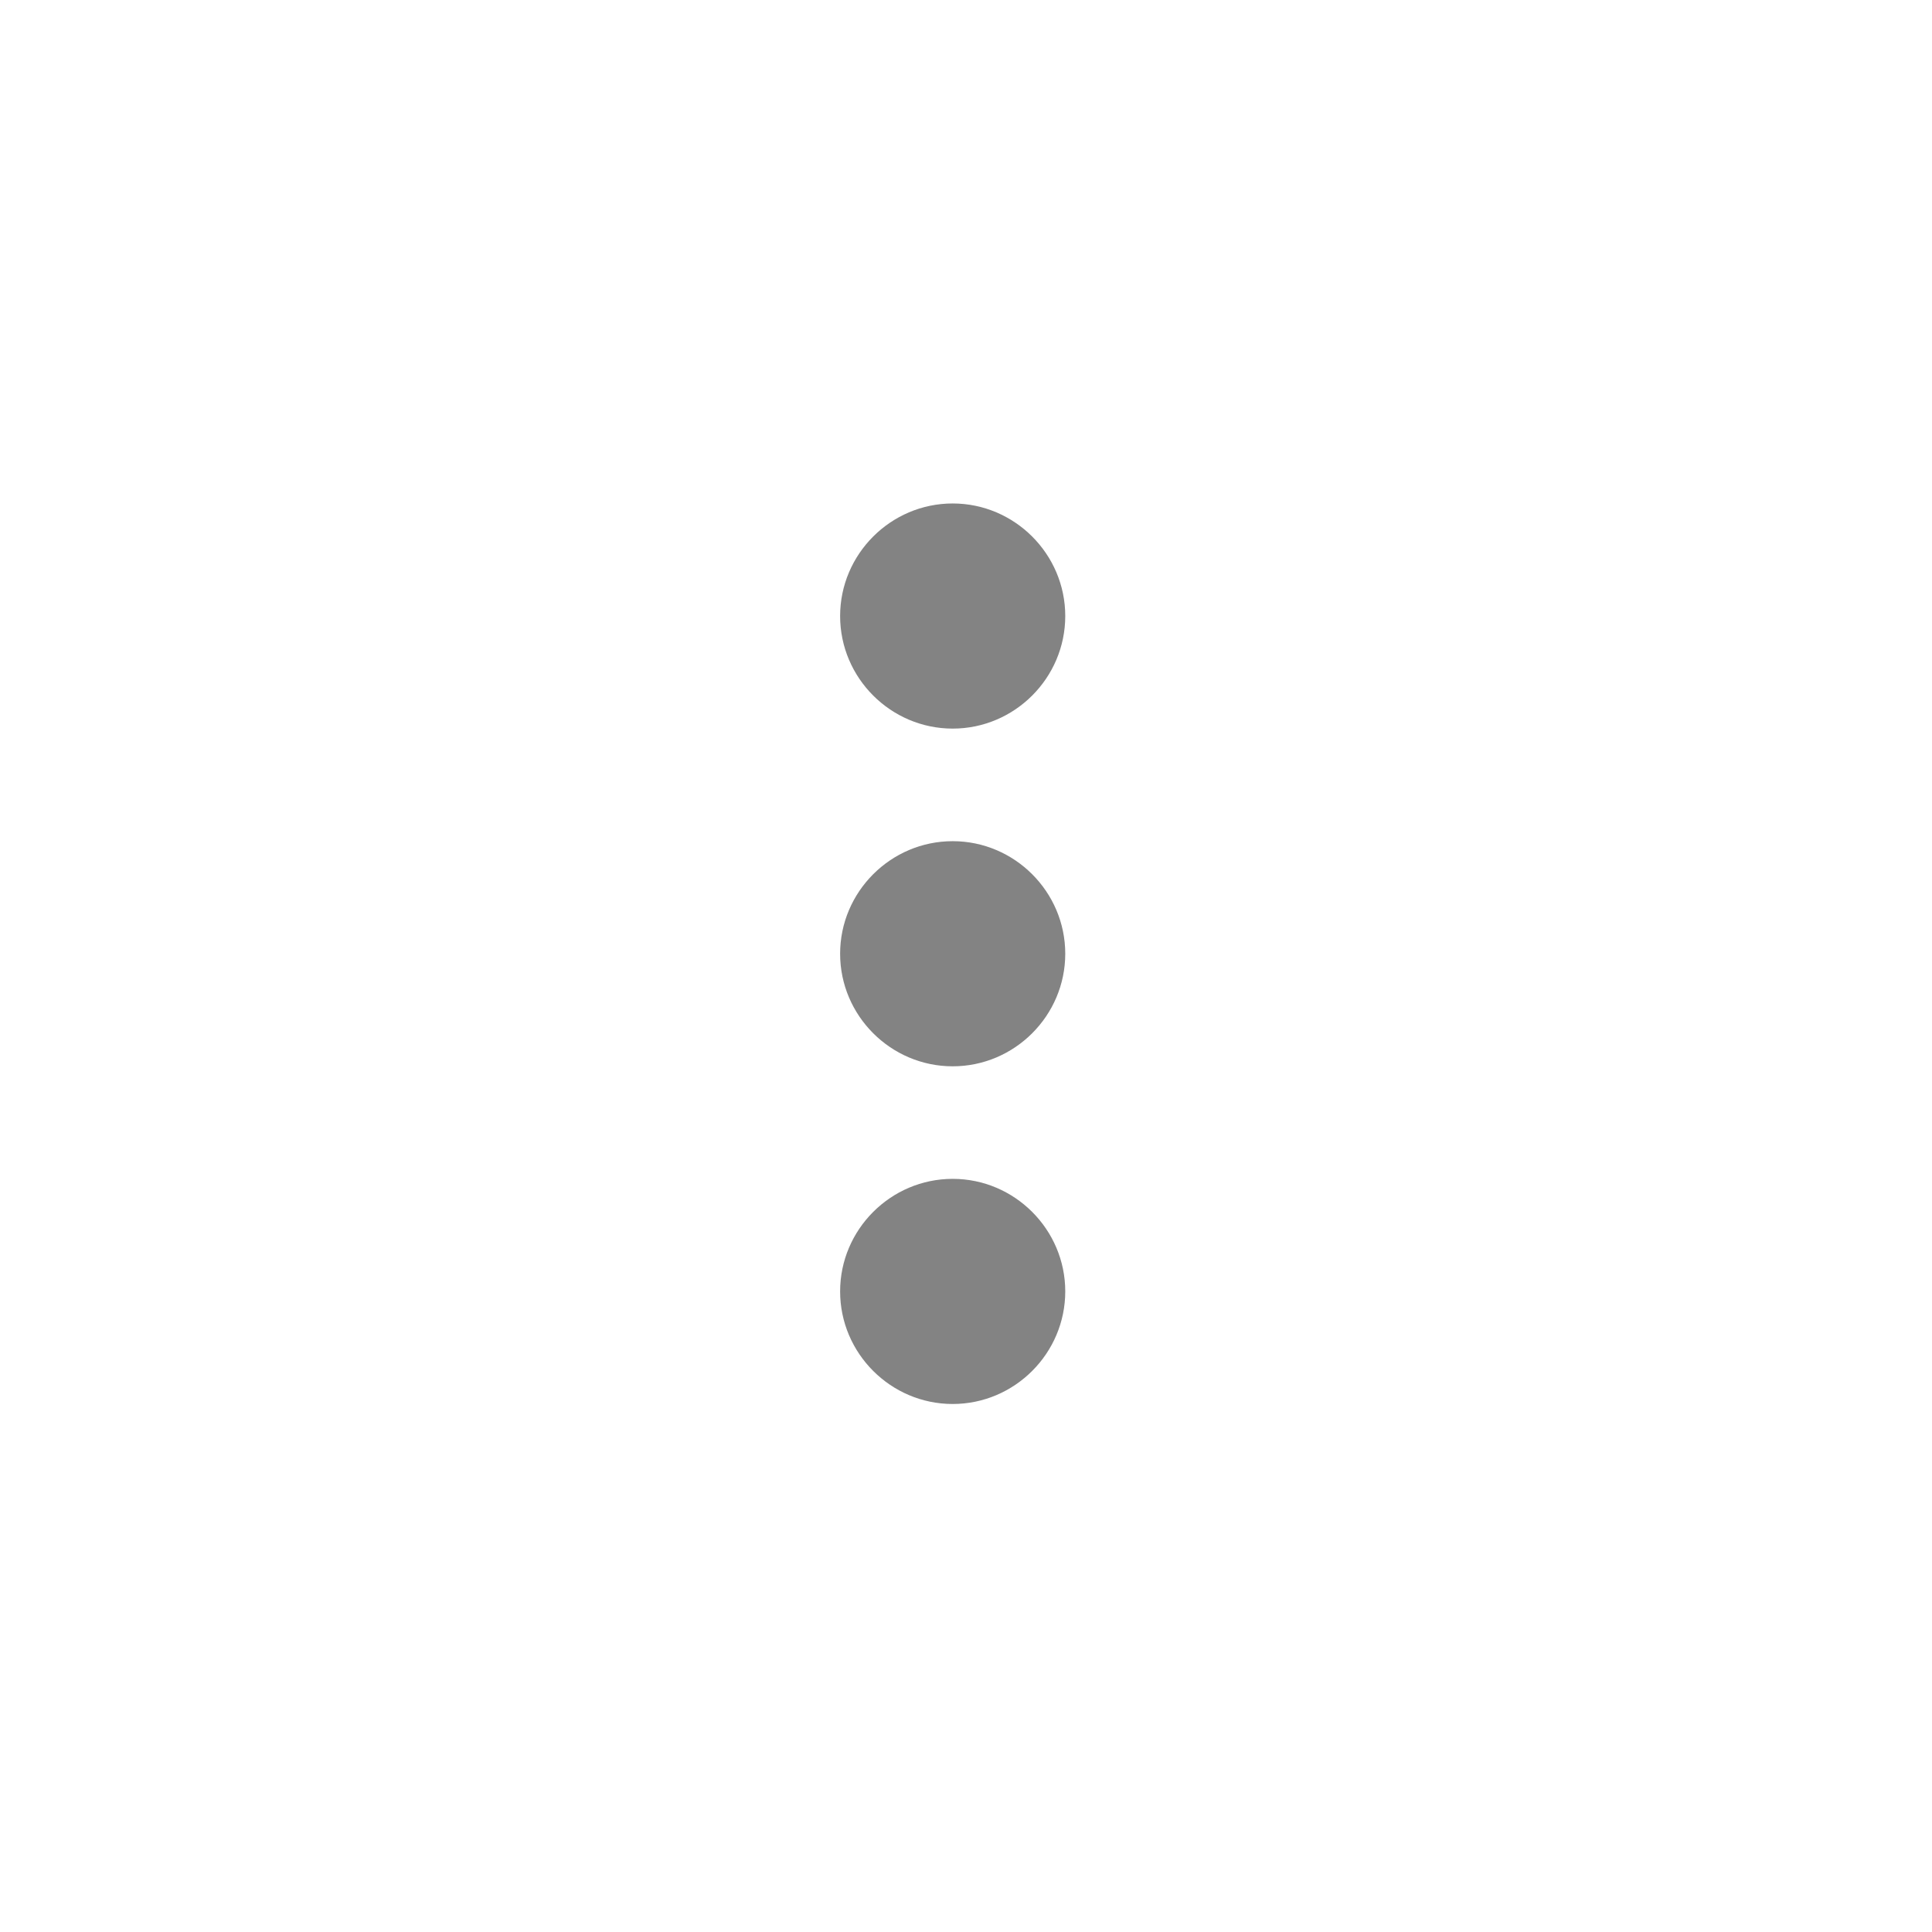
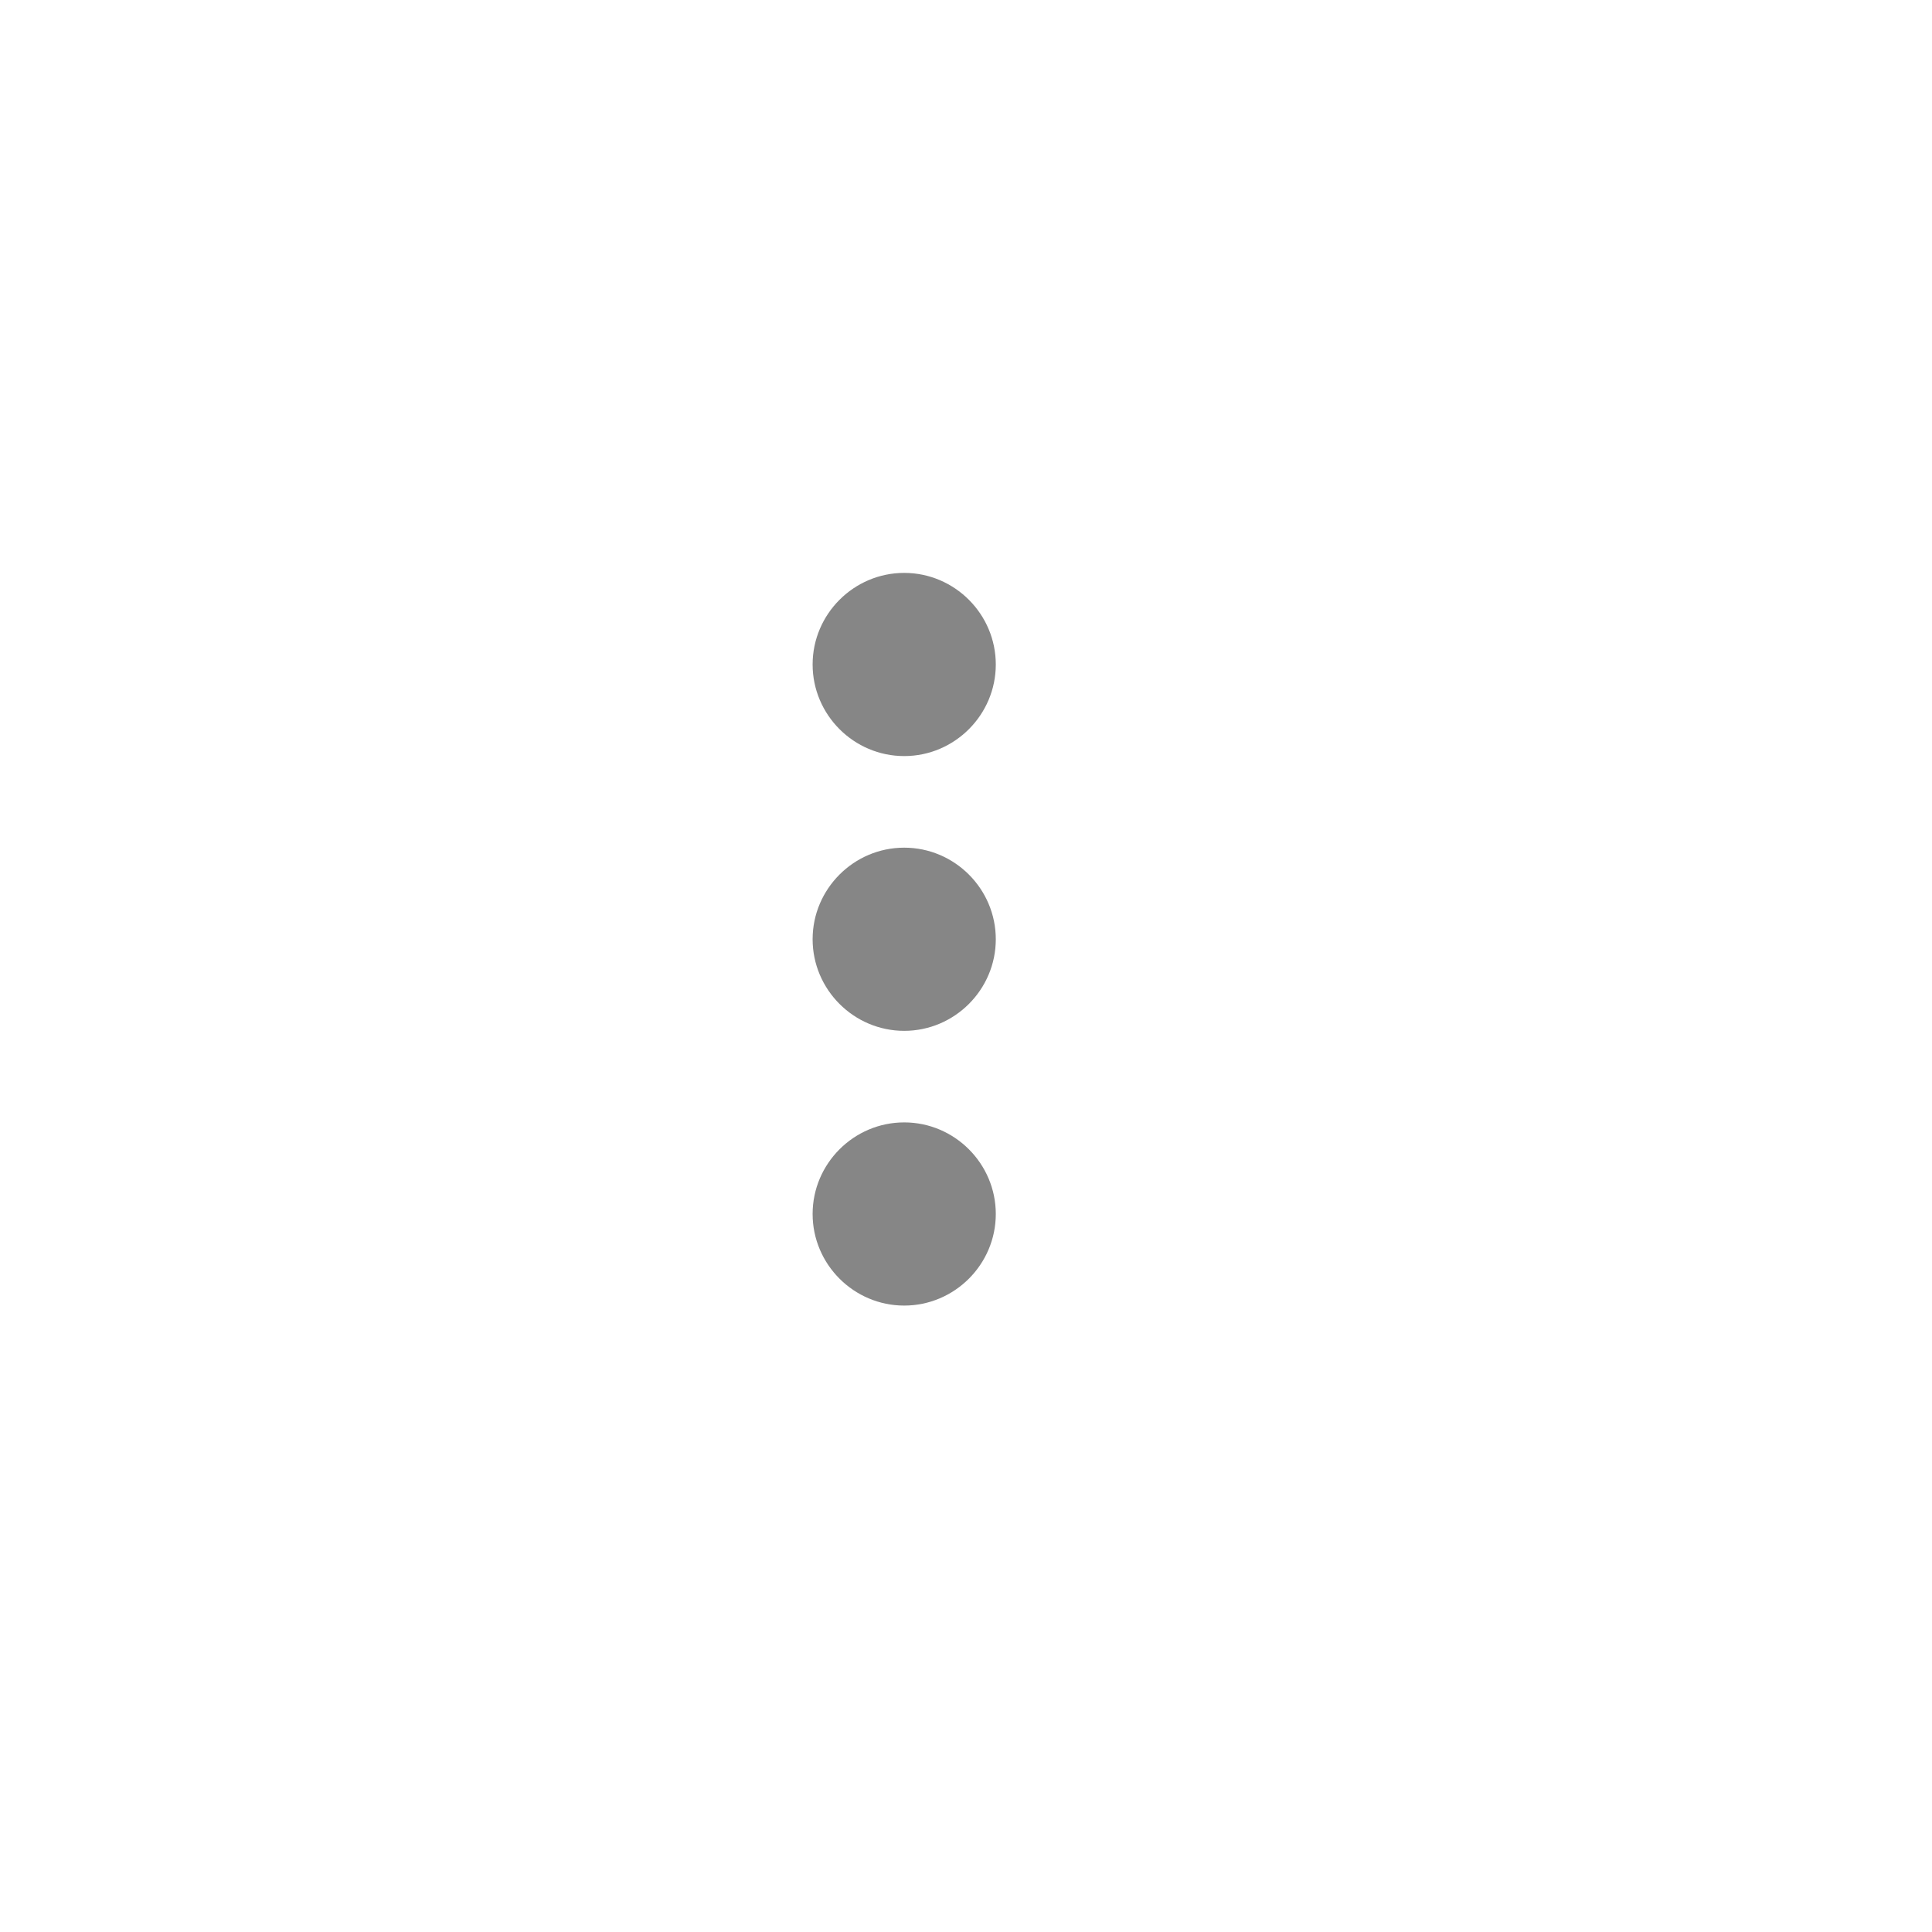
<svg xmlns="http://www.w3.org/2000/svg" enable-background="new 0 0 64 64" height="64px" id="LAST" version="1.1" viewBox="0 0 64 64" width="64px" xml:space="preserve">
  <defs id="defs9" />
-   <path id="Shape" d="m 31.559,24.136 c 2.051,0 3.729,-1.678 3.729,-3.729 0,-2.051 -1.678,-3.729 -3.729,-3.729 -2.051,0 -3.729,1.678 -3.729,3.729 0,2.051 1.678,3.729 3.729,3.729 z m 0,3.729 c -2.051,0 -3.729,1.678 -3.729,3.729 0,2.051 1.678,3.729 3.729,3.729 2.051,0 3.729,-1.678 3.729,-3.729 0,-2.051 -1.678,-3.729 -3.729,-3.729 z m 0,11.186 c -2.051,0 -3.729,1.678 -3.729,3.729 0,2.051 1.678,3.729 3.729,3.729 2.051,0 3.729,-1.678 3.729,-3.729 0,-2.051 -1.678,-3.729 -3.729,-3.729 z" style="fill:#838383;fill-opacity:1;stroke-width:1.864" />
+   <path id="Shape" d="m 29.953,25.046 c 1.669,0 3.034,-1.365 3.034,-3.034 0,-1.669 -1.365,-3.034 -3.034,-3.034 -1.669,0 -3.034,1.365 -3.034,3.034 0,1.669 1.365,3.034 3.034,3.034 z m 0,3.034 c -1.669,0 -3.034,1.365 -3.034,3.034 0,1.669 1.365,3.034 3.034,3.034 1.669,0 3.034,-1.365 3.034,-3.034 0,-1.669 -1.365,-3.034 -3.034,-3.034 z m 0,9.101 c -1.669,0 -3.034,1.365 -3.034,3.034 0,1.669 1.365,3.034 3.034,3.034 1.669,0 3.034,-1.365 3.034,-3.034 0,-1.669 -1.365,-3.034 -3.034,-3.034 z" style="opacity:0.97;fill:#838383;fill-opacity:1;stroke-width:1.517" />
</svg>
